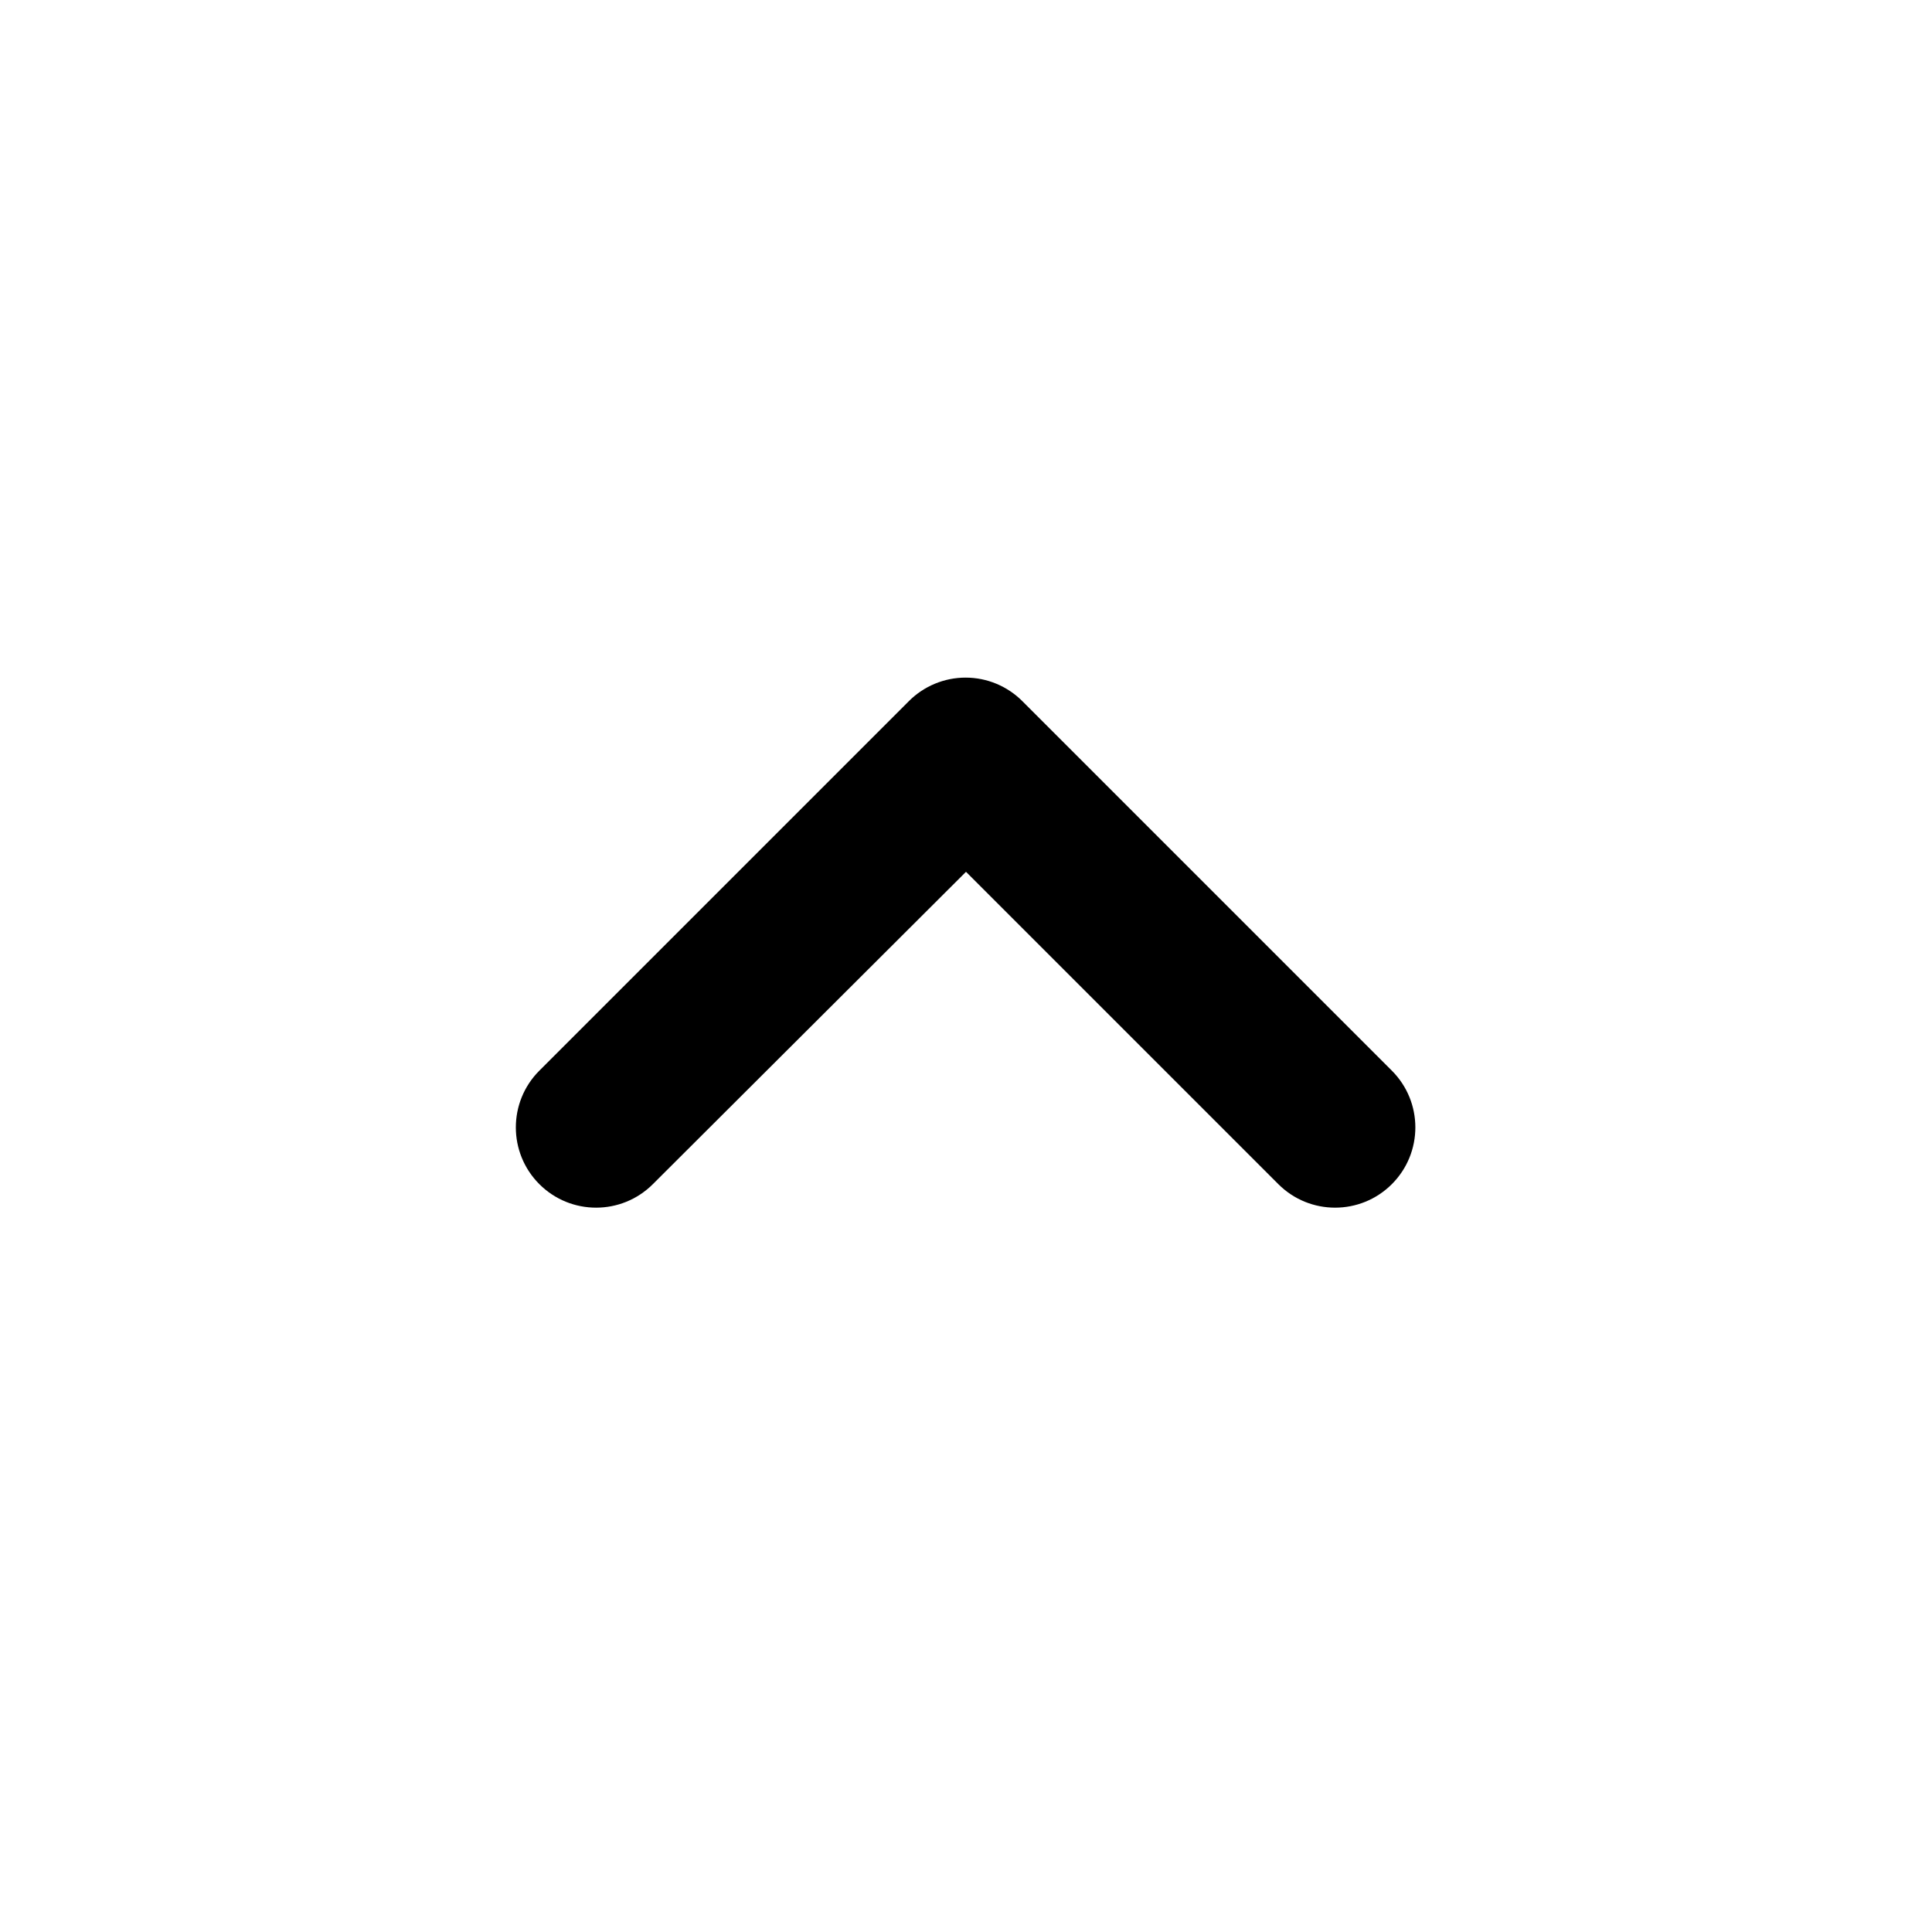
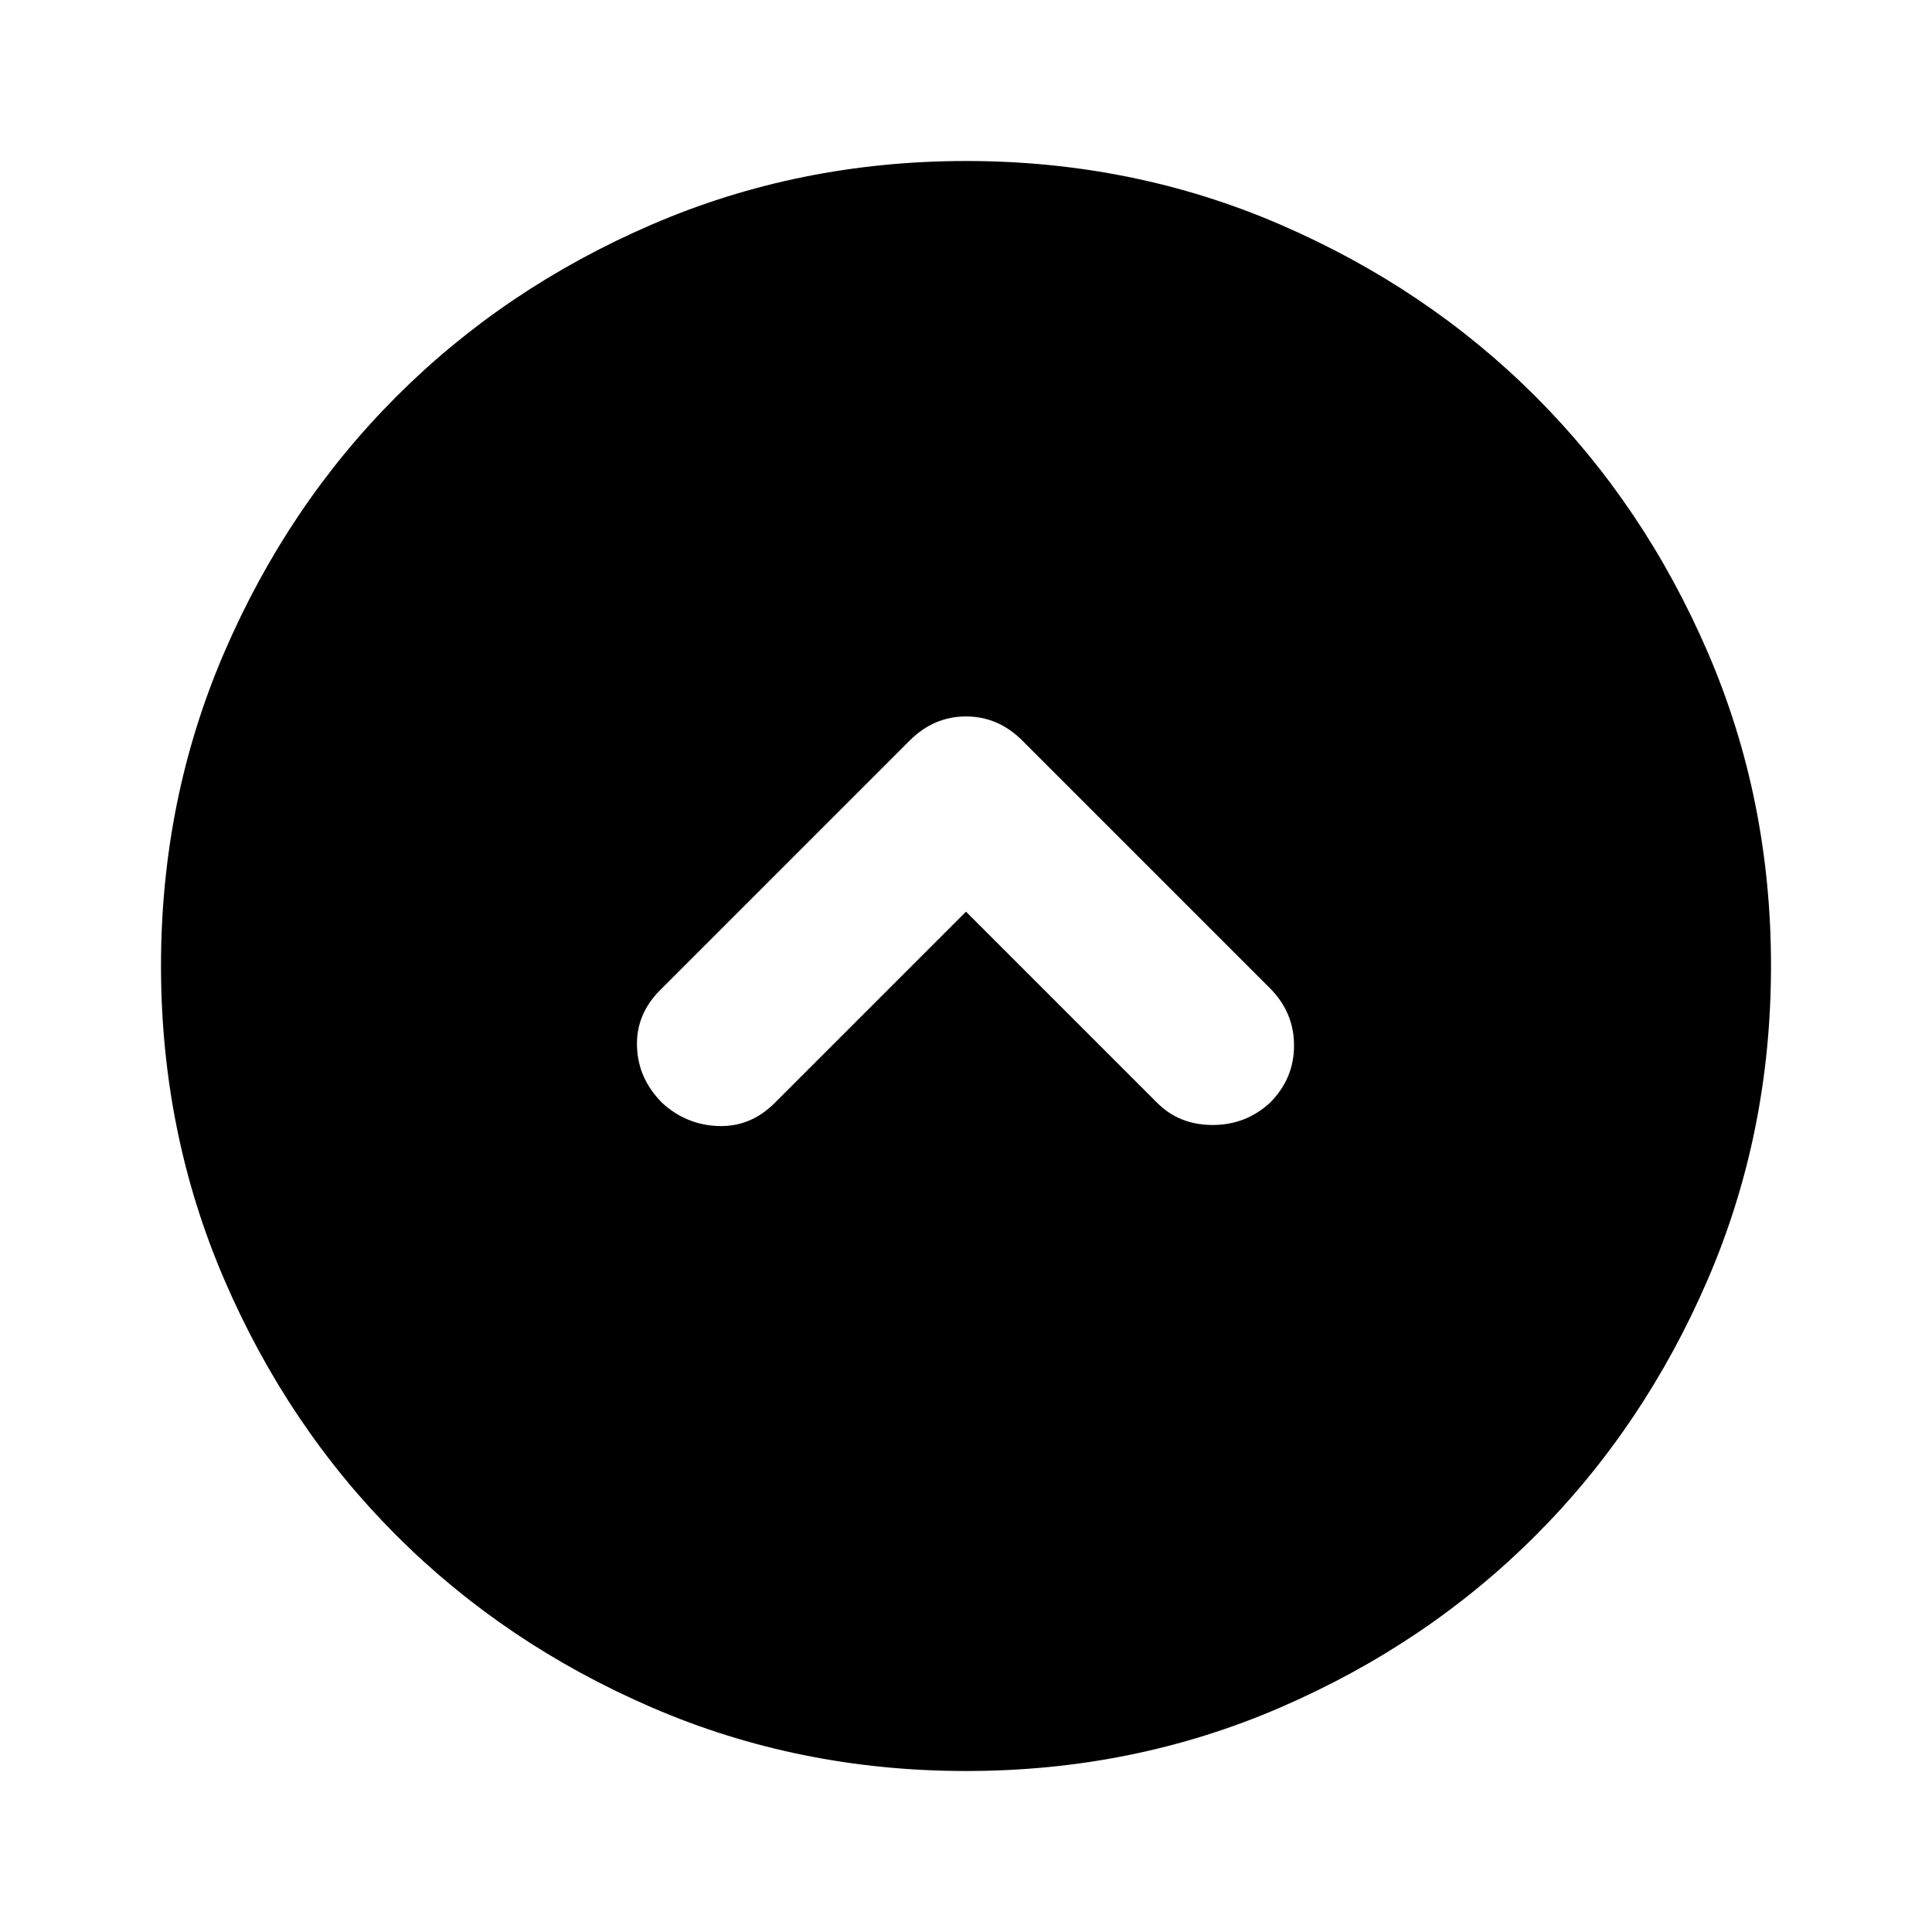
<svg xmlns="http://www.w3.org/2000/svg" width="1em" height="1em" viewBox="0 0 24 24">
-   <path fill="currentColor" d="M11.29 8.71L6.7 13.3a.996.996 0 1 0 1.41 1.41L12 10.83l3.88 3.88a.996.996 0 1 0 1.41-1.41L12.7 8.71a.996.996 0 0 0-1.41 0z" />
+   <path fill="currentColor" d="m12 11.325l2.375 2.375q.275.275.688.275t.712-.275q.3-.3.3-.712t-.3-.713L12.7 9.2q-.3-.3-.7-.3t-.7.3l-3.1 3.1q-.3.3-.287.7t.312.7q.3.275.7.288t.7-.288L12 11.325ZM12 22q-2.075 0-3.9-.788t-3.175-2.137q-1.35-1.35-2.137-3.175T2 12q0-2.075.788-3.9t2.137-3.175q1.35-1.35 3.175-2.137T12 2q2.075 0 3.9.788t3.175 2.137q1.35 1.35 2.138 3.175T22 12q0 2.075-.788 3.9t-2.137 3.175q-1.35 1.35-3.175 2.138T12 22Z" />
</svg>
